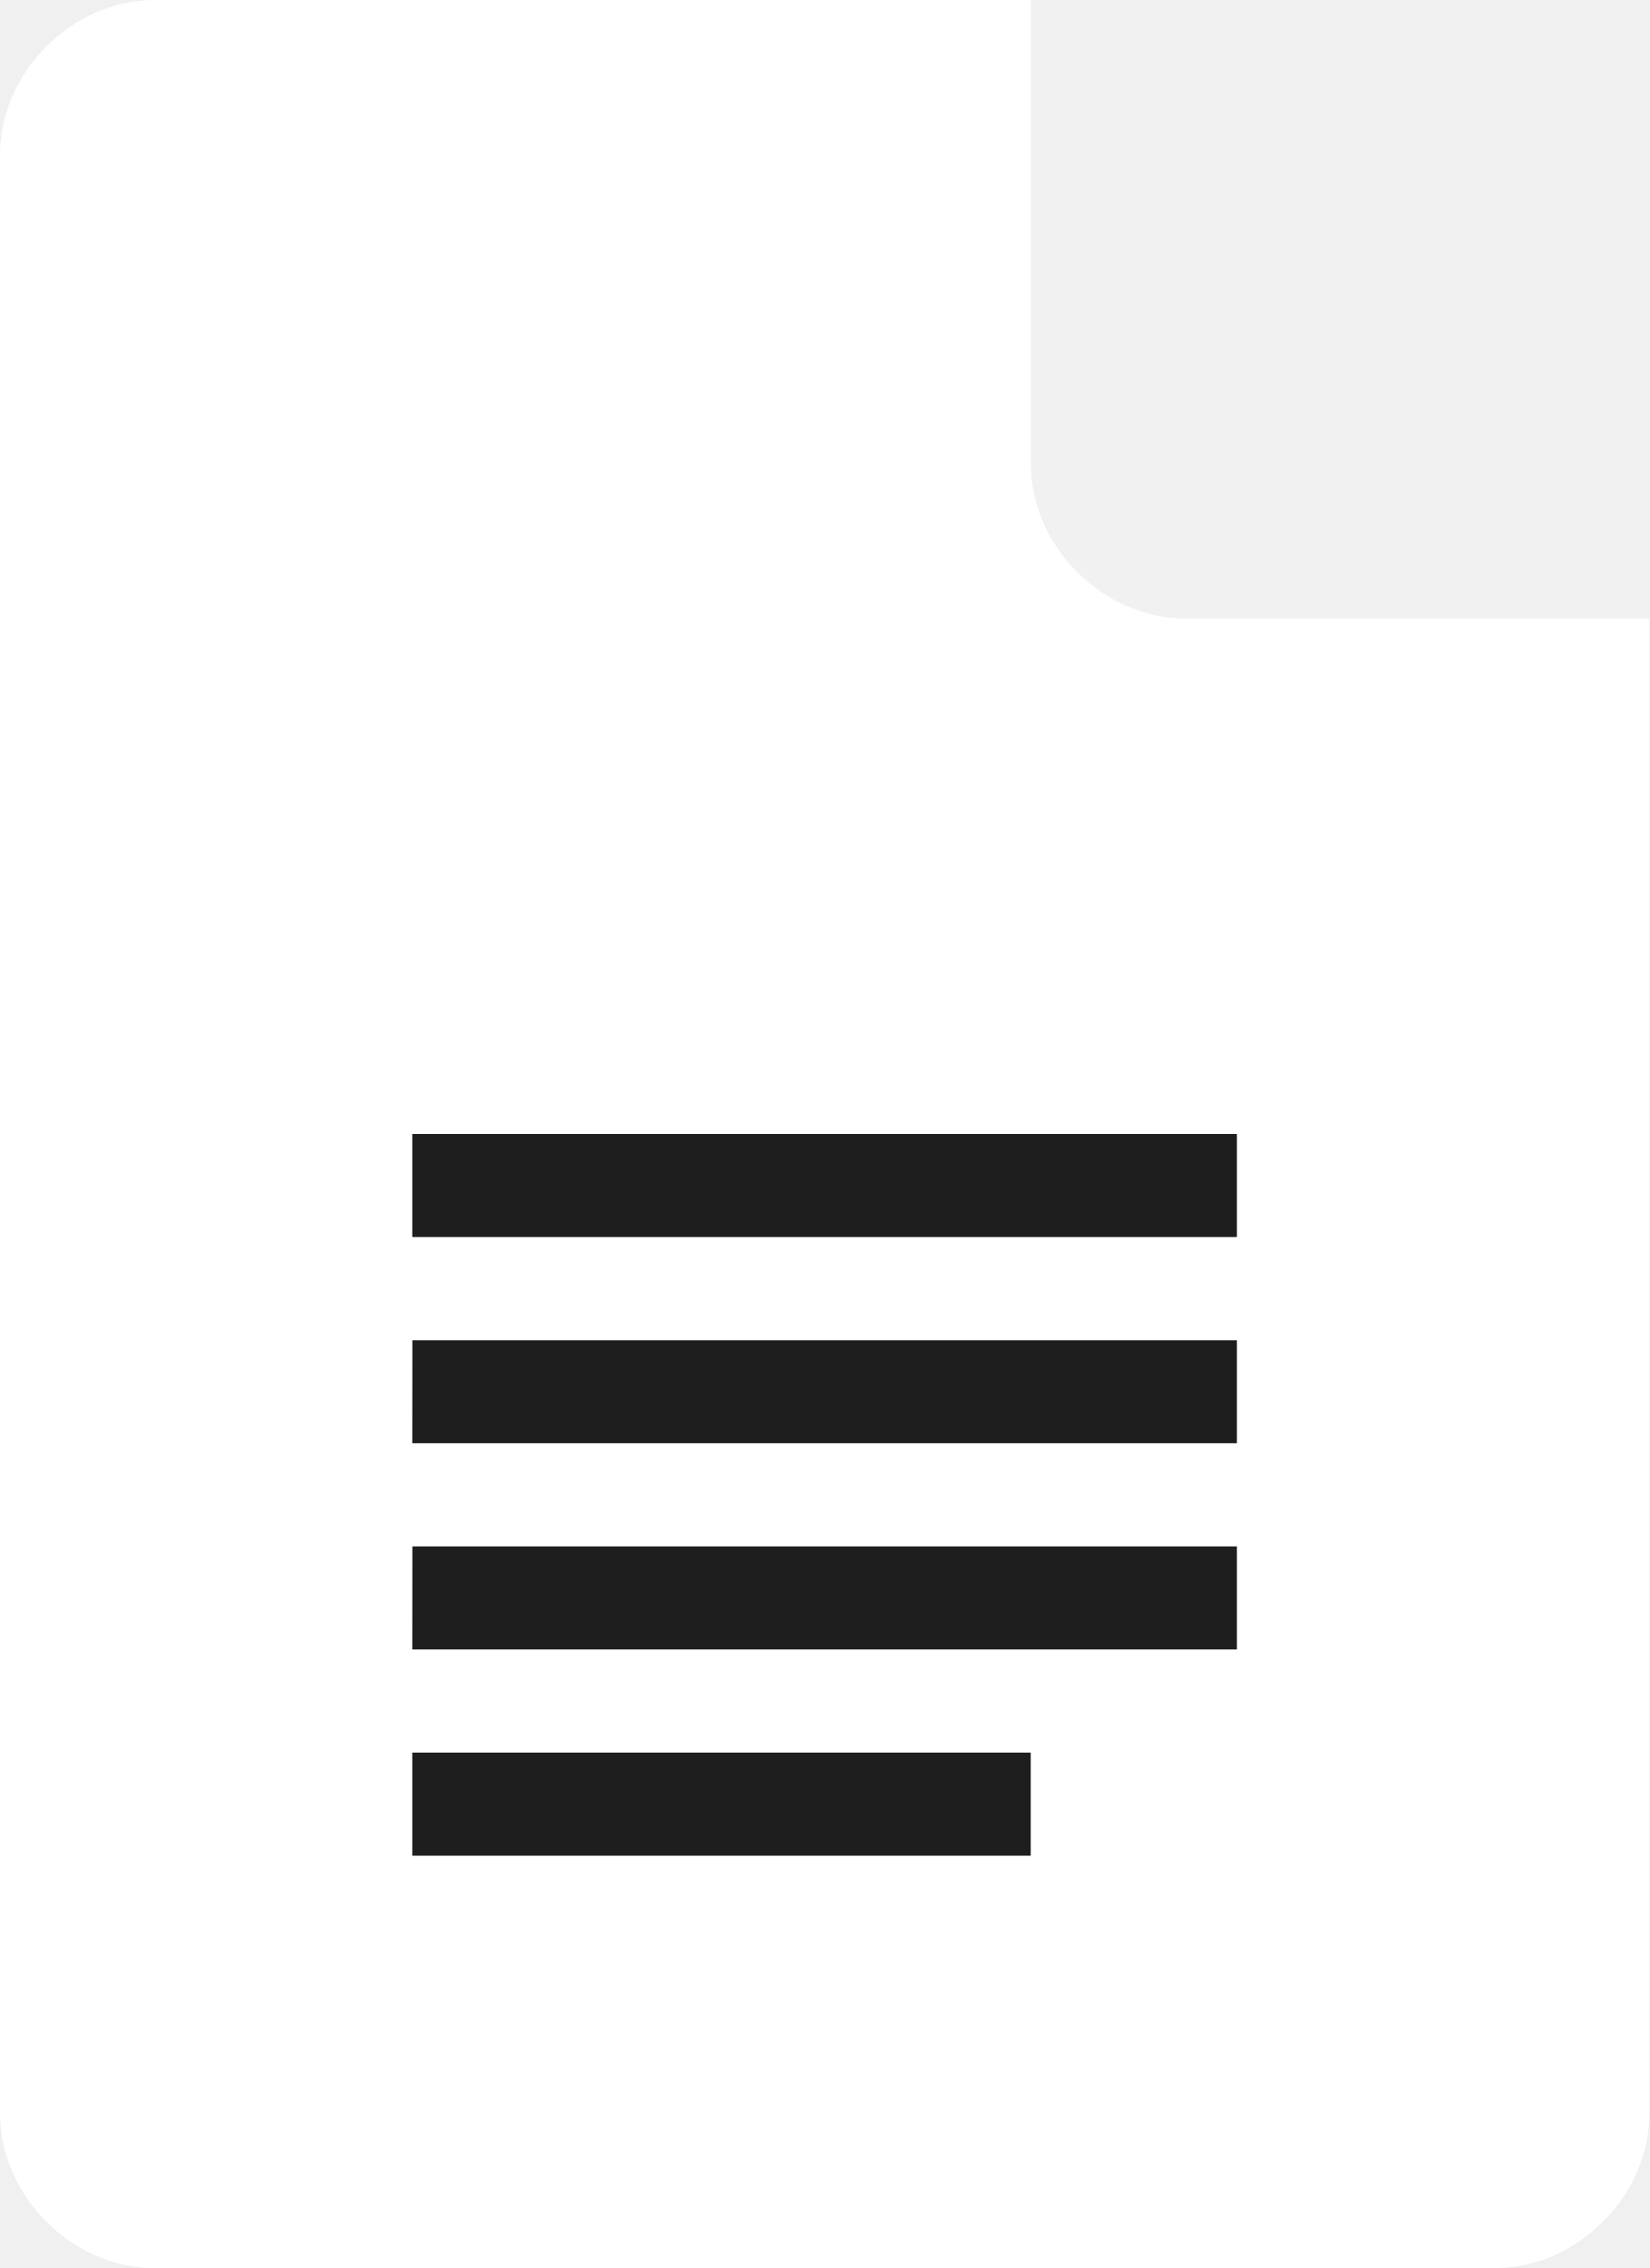
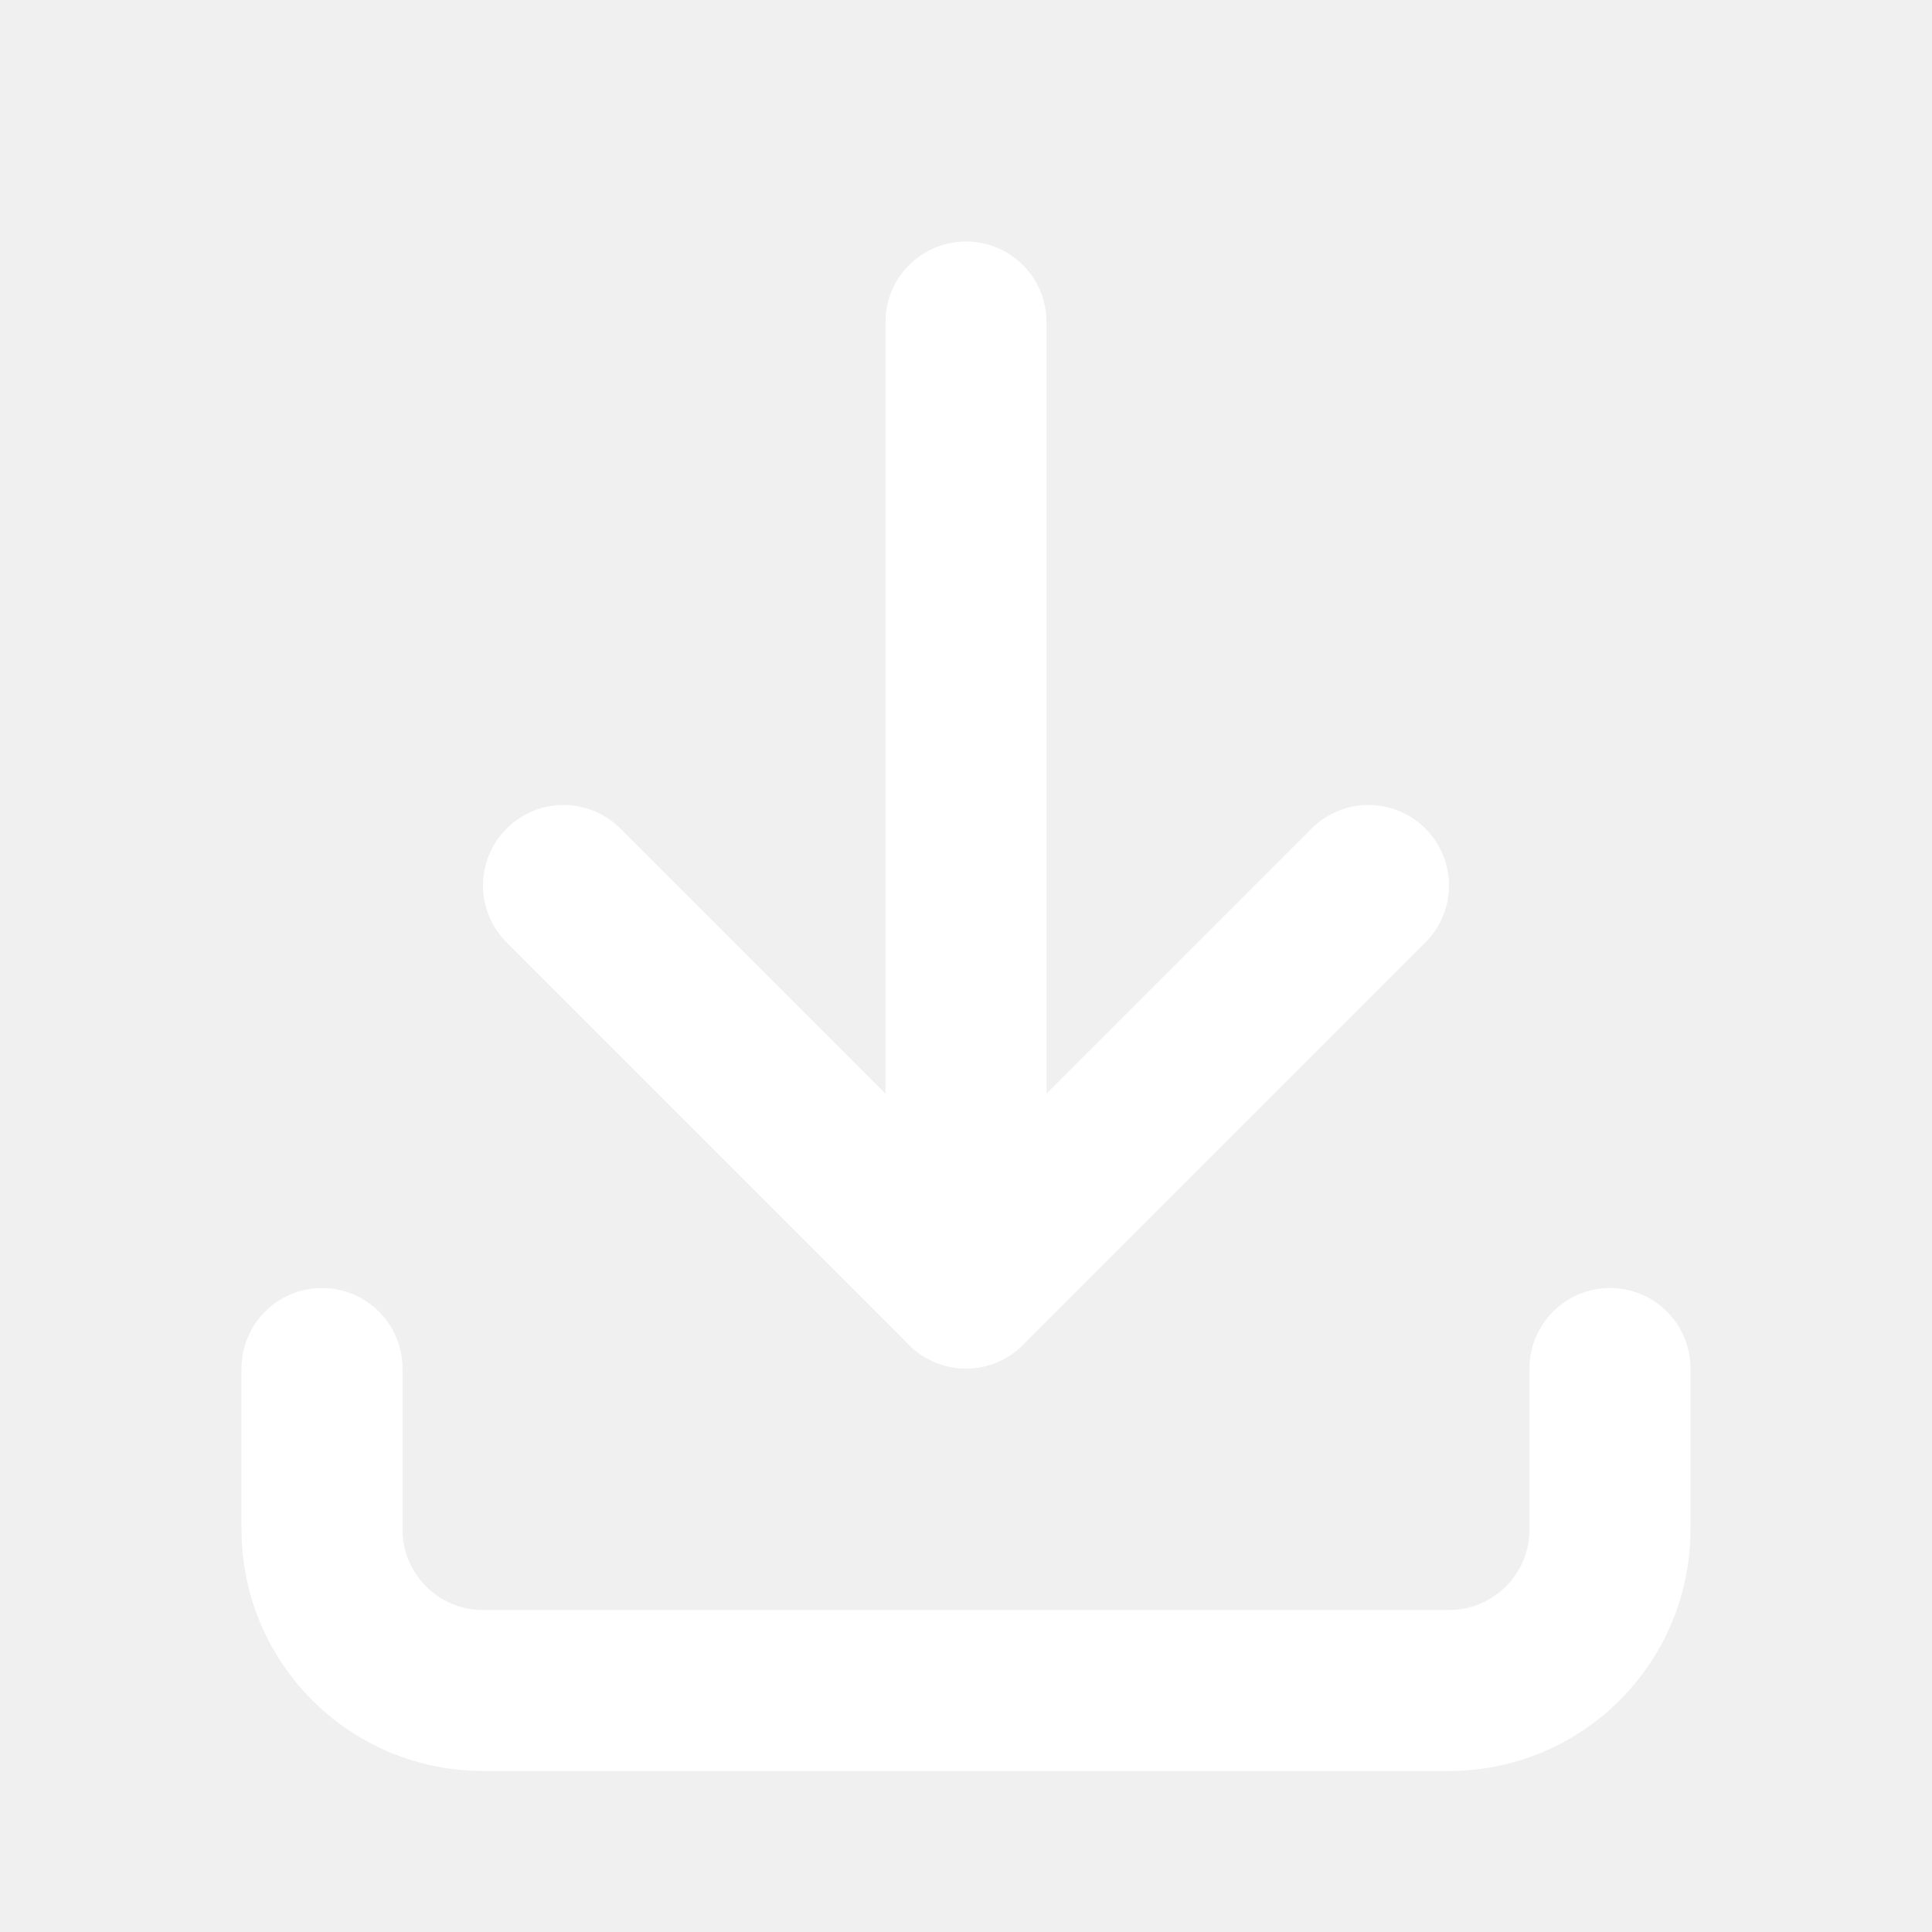
- <svg xmlns="http://www.w3.org/2000/svg" version="1.1" id="Layer_1" x="0px" y="0px" viewBox="0 0 1818.2 2500" style="enable-background:new 0 0 1818.2 2500;" xml:space="preserve">
-   <style type="text/css">
- 	.st0{fill:#FFFFFF;}
- 	.st1{fill:#1E1E1E;}
- 	.st2{fill:#F1F1F1;}
- </style>
-   <path class="st0" d="M1136.4,0h-966C79.6,0,0,79.5,0,170.5v2159.1c0,90.9,79.5,170.5,170.5,170.5h1477.3  c90.9,0,170.5-79.5,170.5-170.5V681.8l-397.7-284.1L1136.4,0z" />
-   <path class="st1" d="M454.5,1818.2h909.1v-113.6h-909L454.5,1818.2L454.5,1818.2z M454.5,2045.5h681.8v-113.6H454.5V2045.5z   M454.5,1250v113.6h909.1V1250H454.5z M454.5,1590.9h909.1v-113.6h-909L454.5,1590.9L454.5,1590.9z" />
-   <path class="st2" d="M1136.4,0v511.4c0,90.9,79.5,170.4,170.4,170.4h511.4L1136.4,0z" />
+ <svg xmlns="http://www.w3.org/2000/svg" class="icon icon-tabler icon-tabler-download" width="24" height="24" viewBox="0 0 24 24" stroke-width="2" stroke="currentColor" fill="none" stroke-linecap="round" stroke-linejoin="round">
+   <path stroke="none" d="M0 0h24v24H0z" fill="none" />
+   <path stroke="white" d="M4 17v2a2 2 0 0 0 2 2h12a2 2 0 0 0 2 -2v-2" />
+   <path stroke="white" d="M7 11l5 5l5 -5" />
+   <path stroke="white" d="M12 4l0 12" />
</svg>
